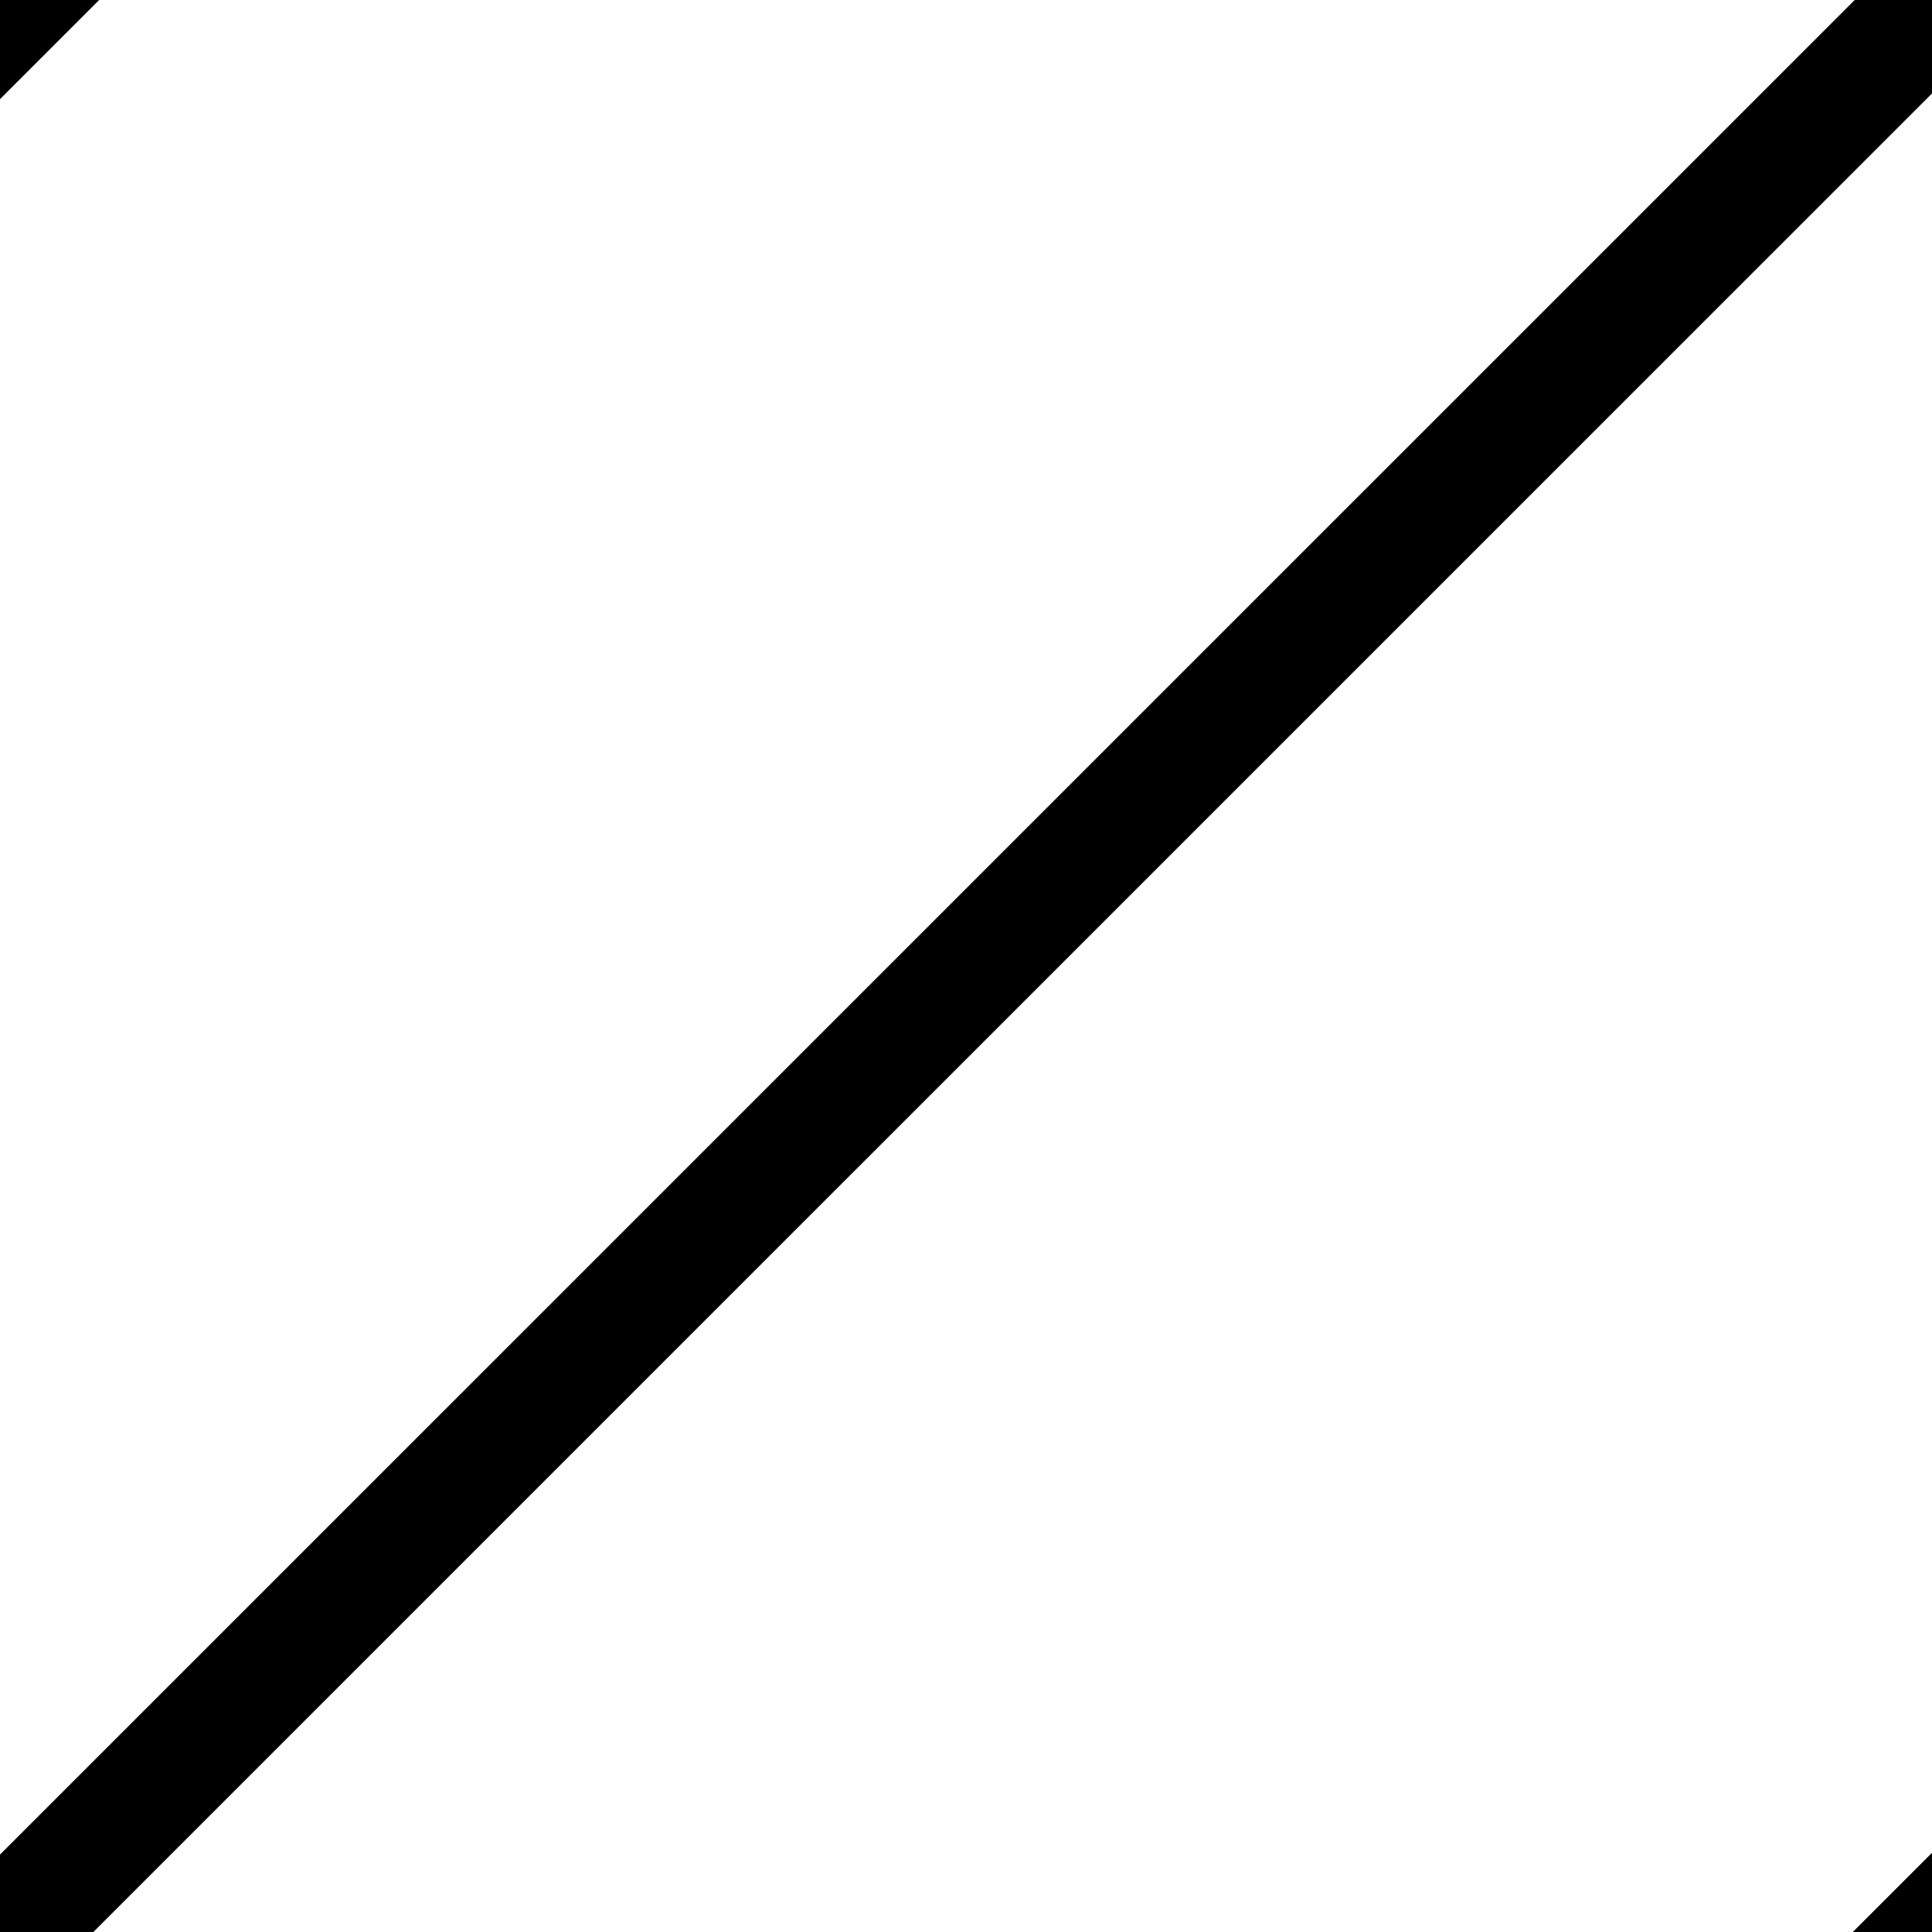
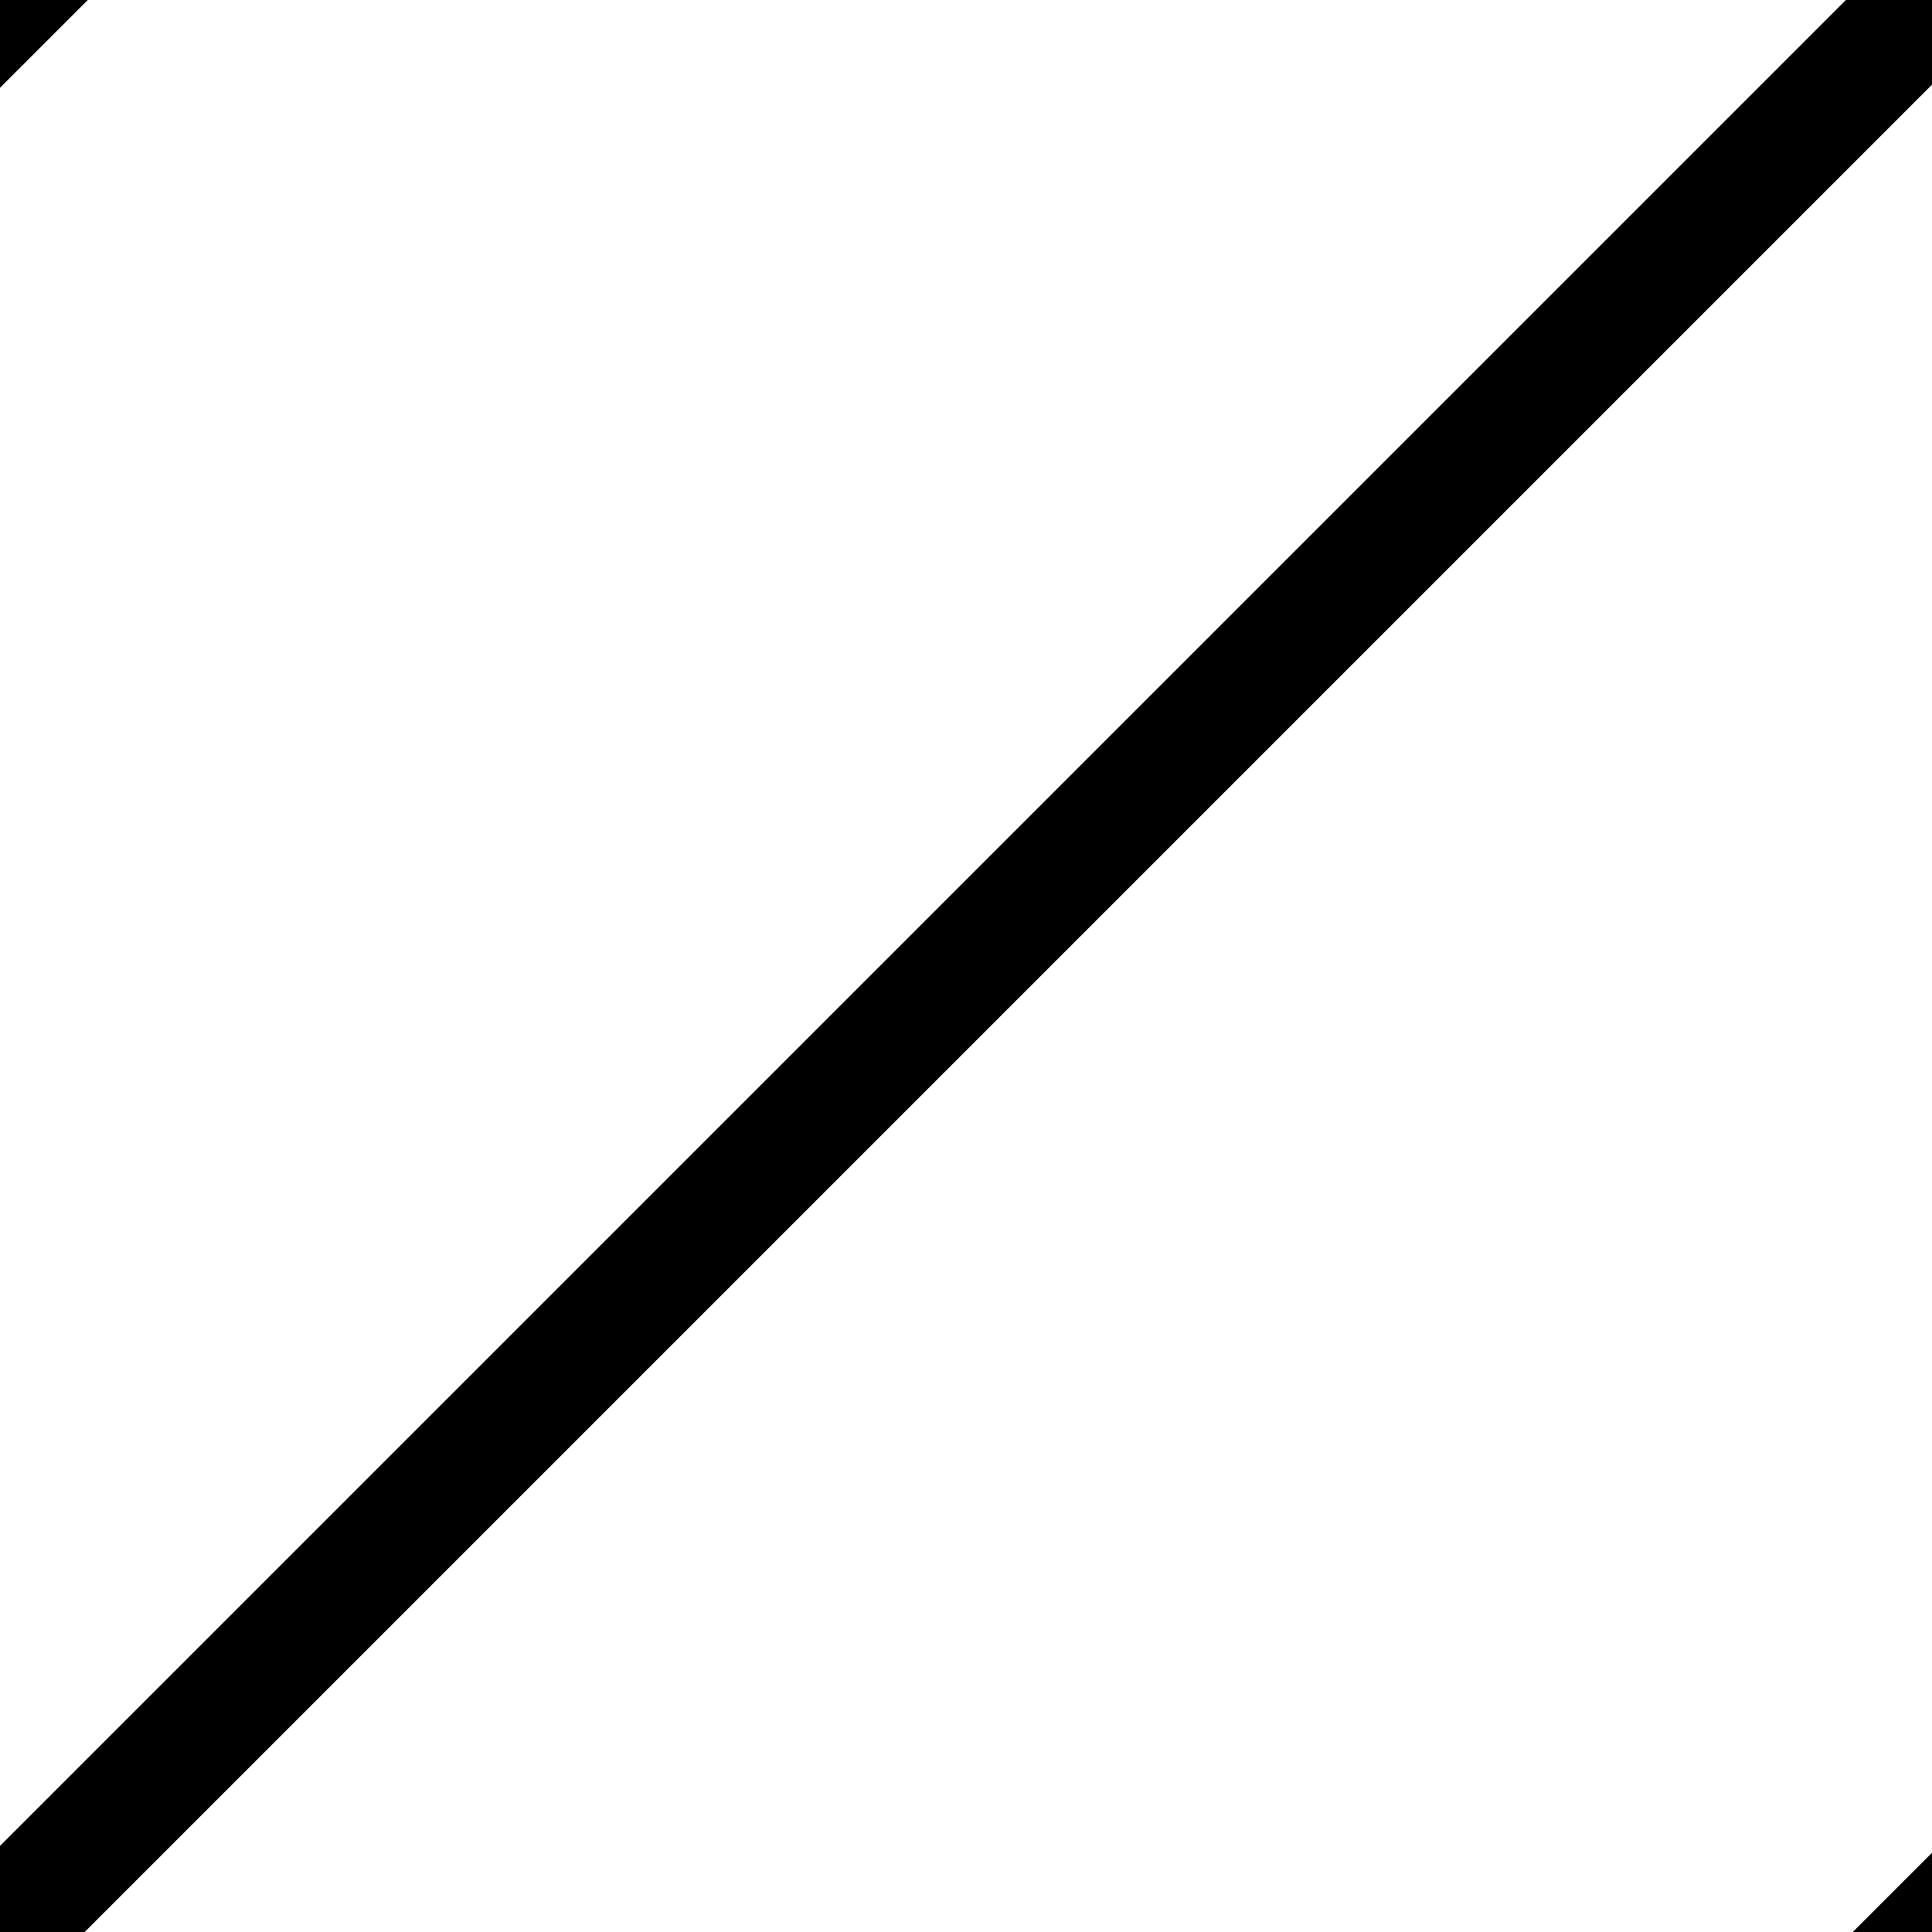
- <svg xmlns="http://www.w3.org/2000/svg" width="6px" height="6px" viewBox="0 0 16 16" version="1.1" id="svg8">
+ <svg xmlns="http://www.w3.org/2000/svg" id="svg8" version="1.1" viewBox="0 0 16 16" height="6px" width="6px">
  <defs id="defs2" />
-   <g id="layer1" transform="translate(0,-281)">
-     <path style="fill:none;stroke:#000000;stroke-width:1;stroke-linecap:butt;stroke-linejoin:miter;stroke-opacity:1;stroke-miterlimit:4;stroke-dasharray:none" d="M -0.986,298.052 16.805,280.262" id="path815" />
-     <path style="fill:none;stroke:#000000;stroke-width:1;stroke-linecap:butt;stroke-linejoin:miter;stroke-miterlimit:4;stroke-dasharray:none;stroke-opacity:1" d="M 5.301,307.75 23.091,289.96" id="path815-8" />
-     <path style="fill:none;stroke:#000000;stroke-width:1;stroke-linecap:butt;stroke-linejoin:miter;stroke-miterlimit:4;stroke-dasharray:none;stroke-opacity:1" d="M -9.647,290.761 8.143,272.971" id="path815-8-4" />
+   <g transform="translate(0,-281)" id="layer1">
+     <path id="path815" d="M -1.058,298.052 16.732,280.262" style="fill:none;stroke:#000000;stroke-width:1;stroke-linecap:butt;stroke-linejoin:miter;stroke-miterlimit:4;stroke-dasharray:none;stroke-opacity:1" />
+     <path id="path815-8" d="M 5.301,307.75 23.091,289.96" style="fill:none;stroke:#000000;stroke-width:1;stroke-linecap:butt;stroke-linejoin:miter;stroke-miterlimit:4;stroke-dasharray:none;stroke-opacity:1" />
+     <path id="path815-8-4" d="M -9.751,290.771 8.039,272.981" style="fill:none;stroke:#000000;stroke-width:1;stroke-linecap:butt;stroke-linejoin:miter;stroke-miterlimit:4;stroke-dasharray:none;stroke-opacity:1" />
  </g>
</svg>
